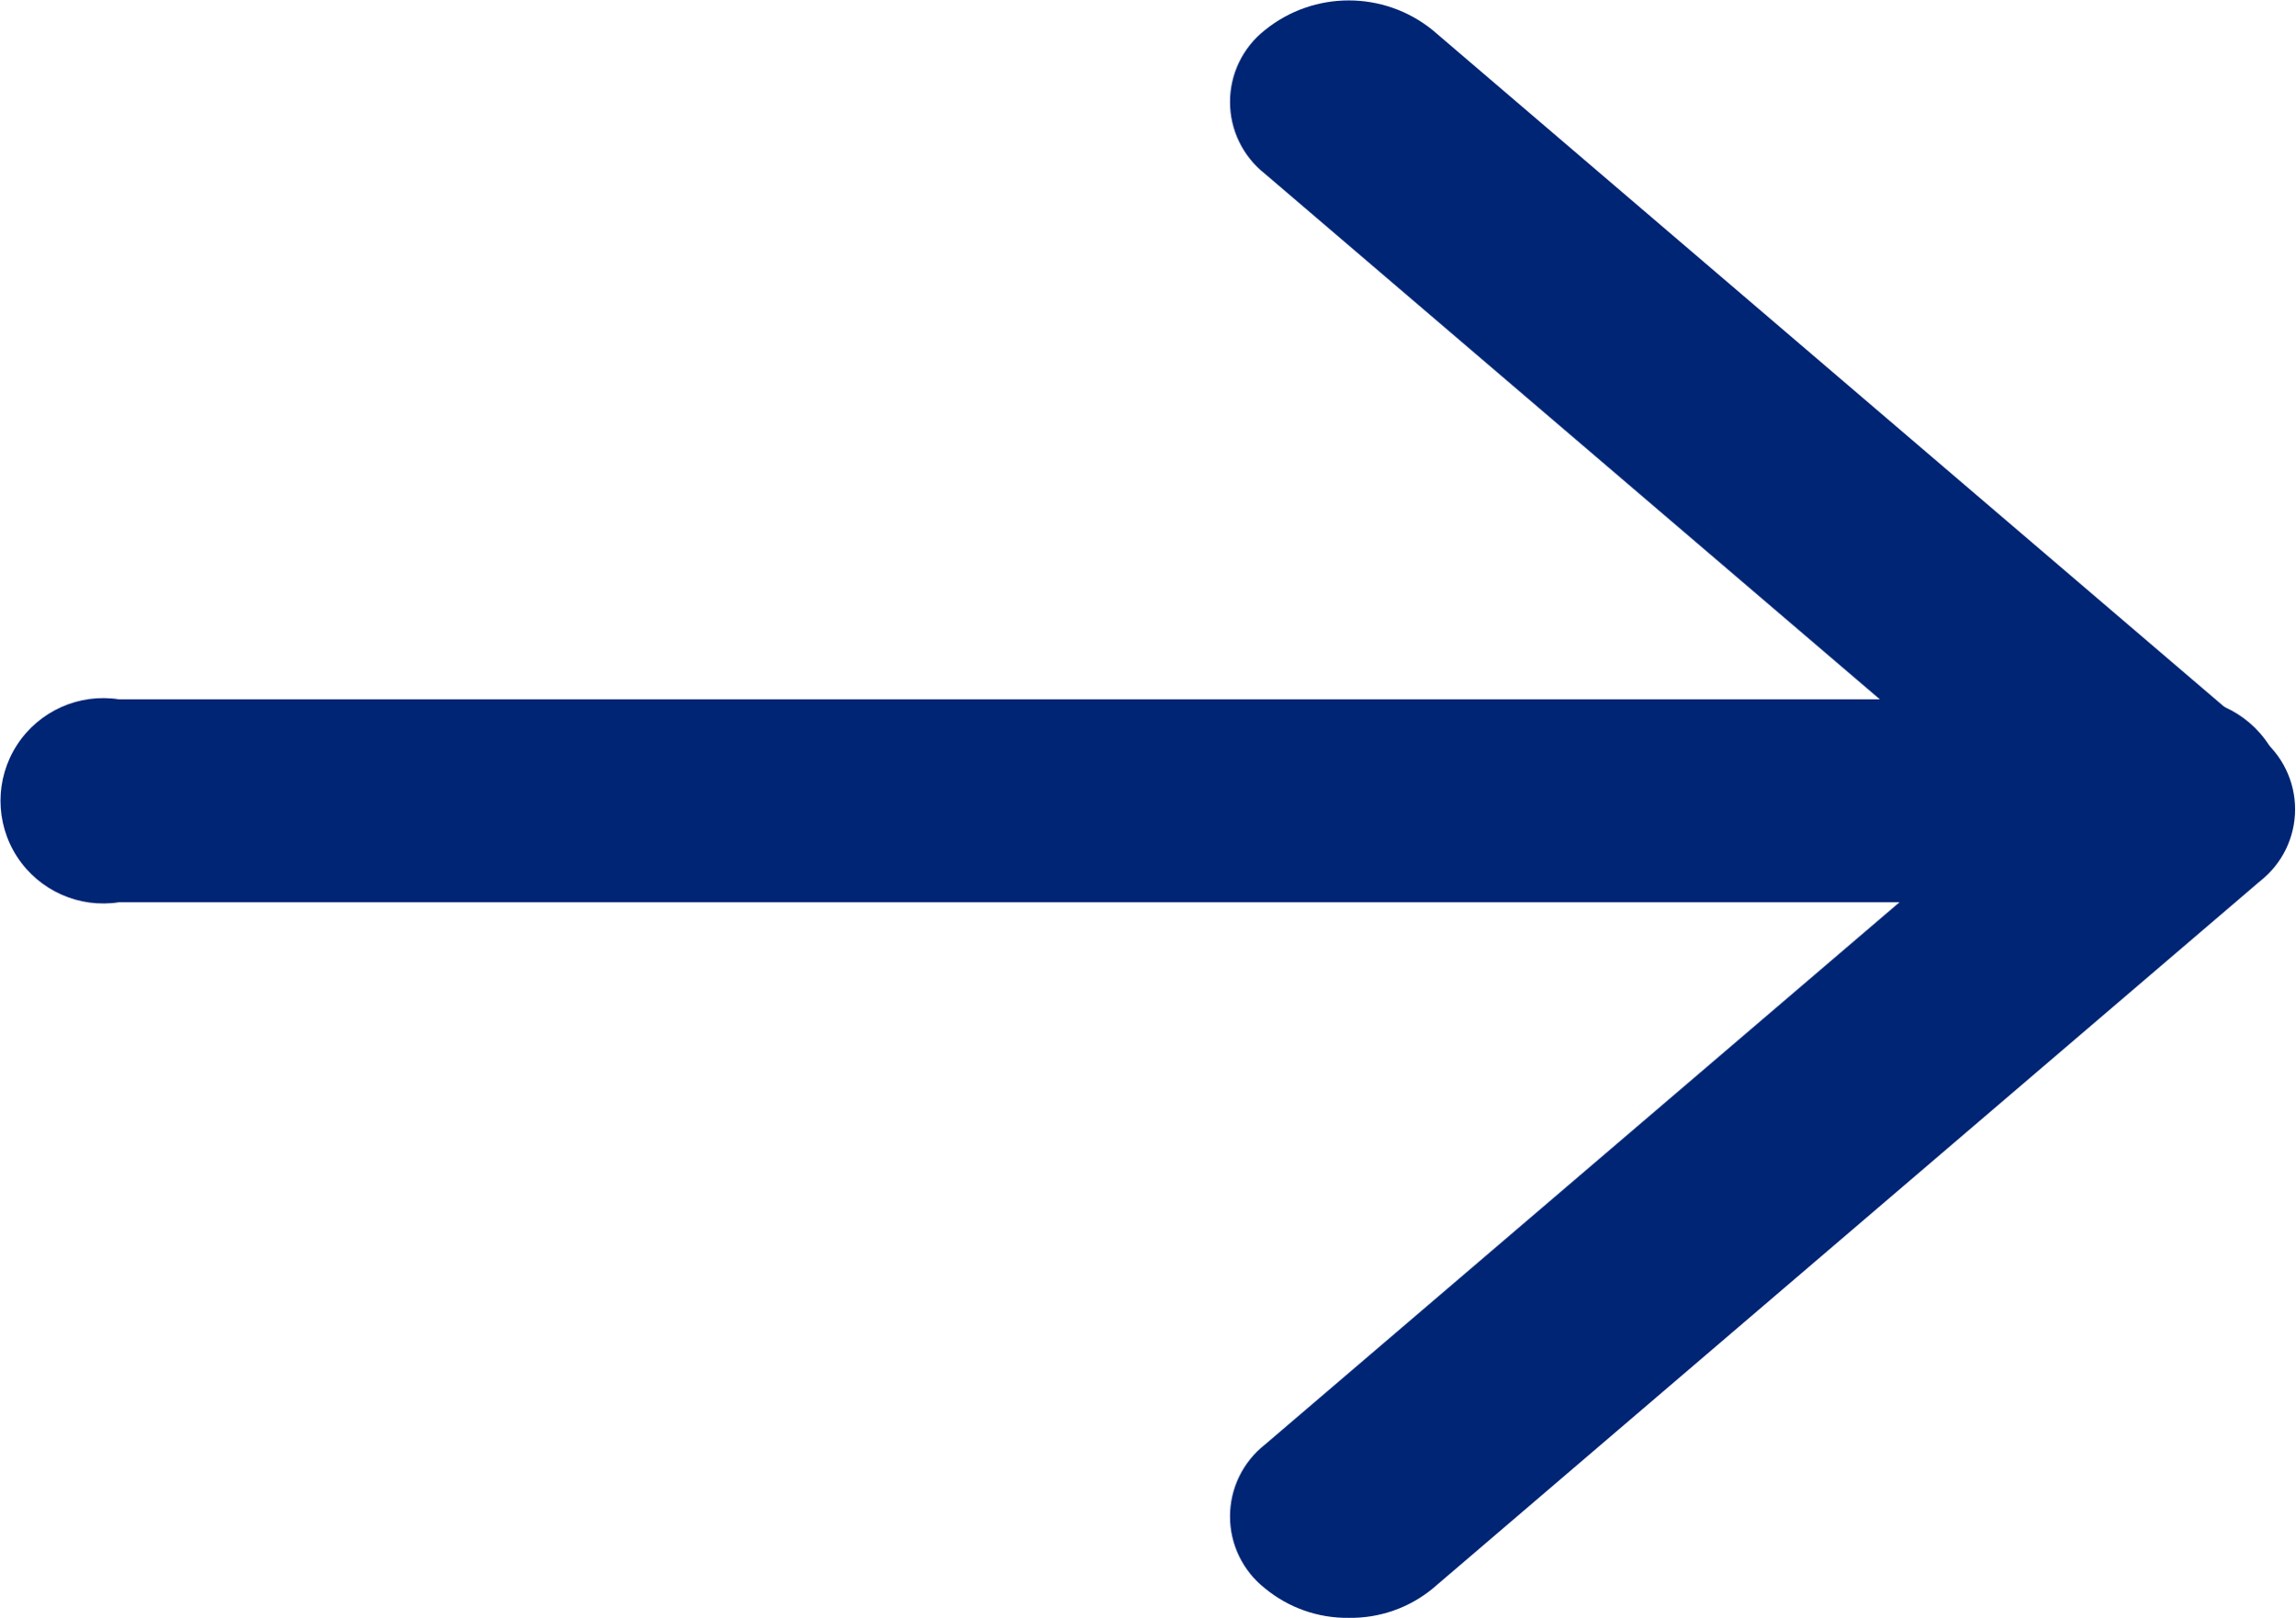
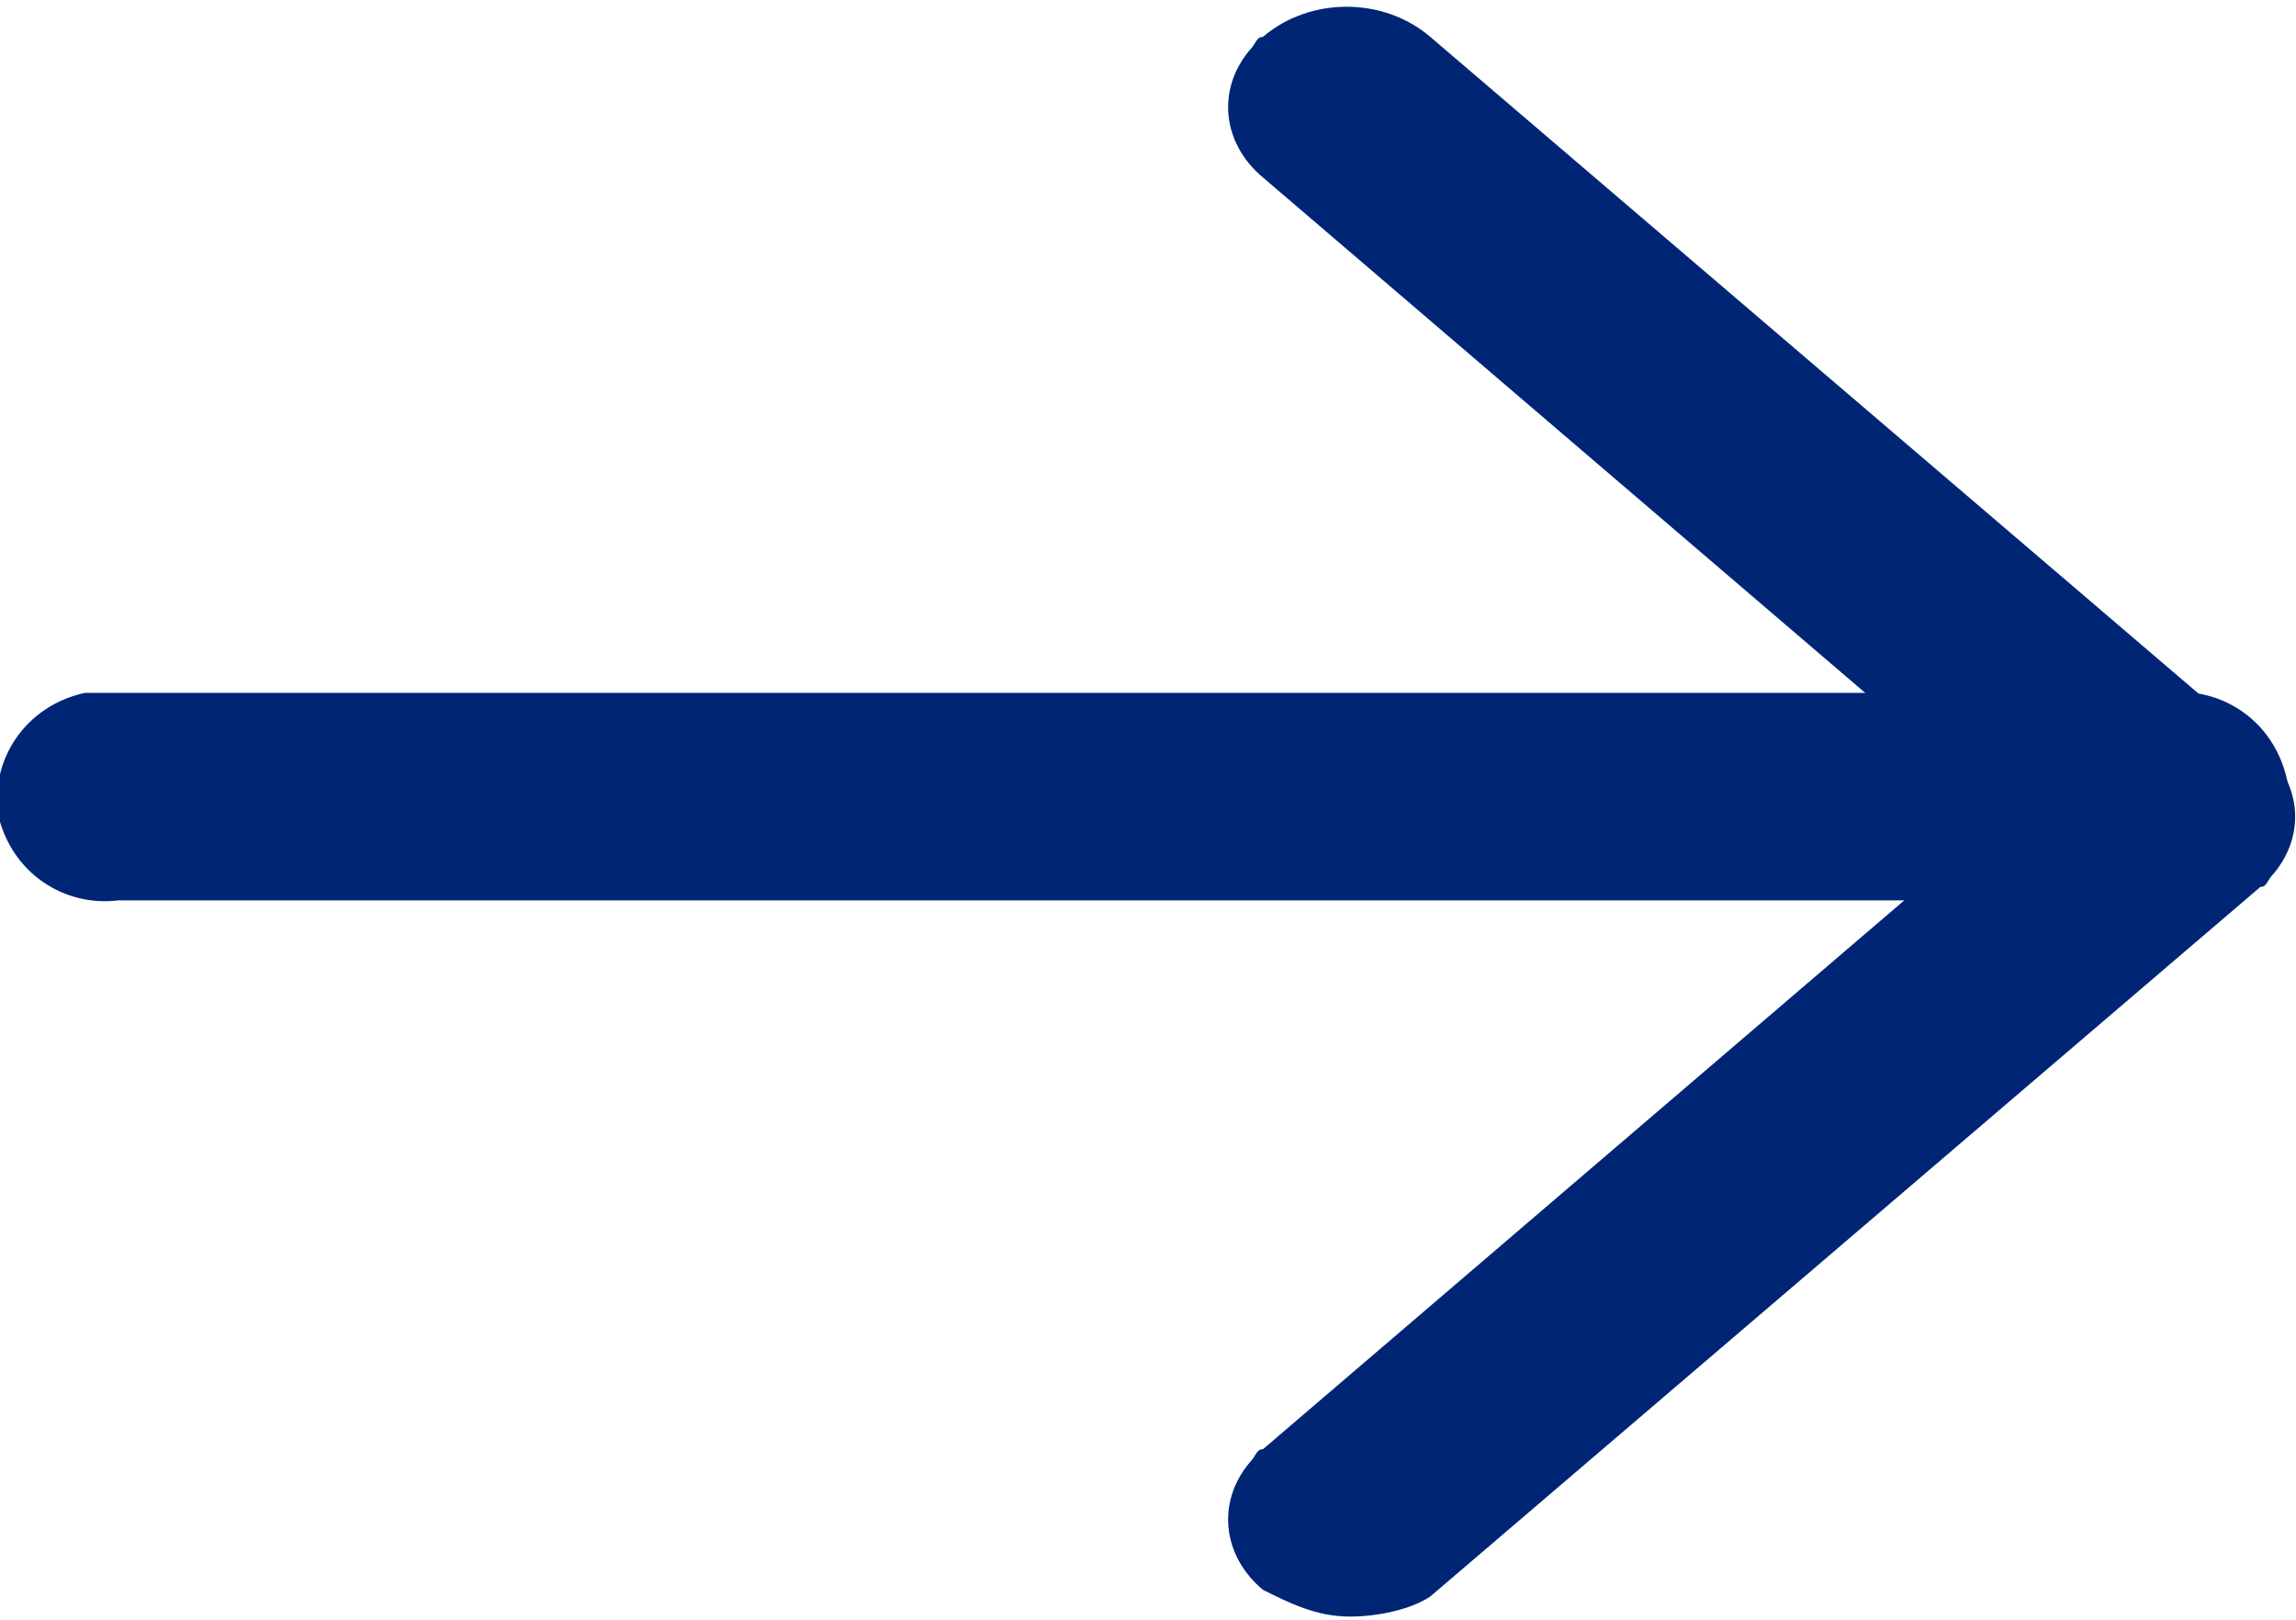
- <svg xmlns="http://www.w3.org/2000/svg" width="34.297" height="24.183" viewBox="0 0 34.297 24.183">
-   <g id="Group_22" data-name="Group 22" transform="translate(-573.333 -431.649)">
-     <path id="Path_100" data-name="Path 100" d="M593.488,455.833a1.929,1.929,0,0,1-1.254-.443,1.366,1.366,0,0,1,0-2.145l11.112-9.5-11.112-9.5a1.366,1.366,0,0,1,0-2.145,1.992,1.992,0,0,1,2.509,0l12.366,10.574a1.364,1.364,0,0,1,0,2.145l-12.366,10.576A1.93,1.93,0,0,1,593.488,455.833Z" fill="#002575" />
-     <path id="Path_101" data-name="Path 101" d="M605.713,445.136h-30.6a1.535,1.535,0,1,1,0-3.033h30.6a1.535,1.535,0,1,1,0,3.033Z" fill="#002575" />
+ <svg xmlns="http://www.w3.org/2000/svg" version="1.1" id="Layer_1" x="0px" y="0px" viewBox="0 0 34.3 24.2" style="enable-background:new 0 0 34.3 24.2;" xml:space="preserve">
+   <style type="text/css">
+ 	.st0{fill:#002575;}
+ </style>
+   <g id="Group_22" transform="translate(-573.333 -431.649)">
+     <path id="Path_100" class="st0" d="M593.5,455.8c-0.5,0-0.9-0.2-1.3-0.4c-0.6-0.5-0.7-1.3-0.2-1.9c0.1-0.1,0.1-0.2,0.2-0.2   l11.1-9.5l-11.1-9.5c-0.6-0.5-0.7-1.3-0.2-1.9c0.1-0.1,0.1-0.2,0.2-0.2c0.7-0.6,1.8-0.6,2.5,0l12.4,10.6c0.6,0.5,0.7,1.3,0.2,1.9   c-0.1,0.1-0.1,0.2-0.2,0.2l-12.4,10.6C594.4,455.7,593.9,455.8,593.5,455.8z" />
+     <path id="Path_101" class="st0" d="M605.7,445.1h-30.6c-0.8,0.1-1.6-0.4-1.8-1.3c-0.1-0.8,0.4-1.6,1.3-1.8c0.2,0,0.3,0,0.5,0h30.6   c0.8-0.1,1.6,0.4,1.8,1.3c0.1,0.8-0.4,1.6-1.3,1.8C606,445.2,605.9,445.2,605.7,445.1z" />
  </g>
</svg>
